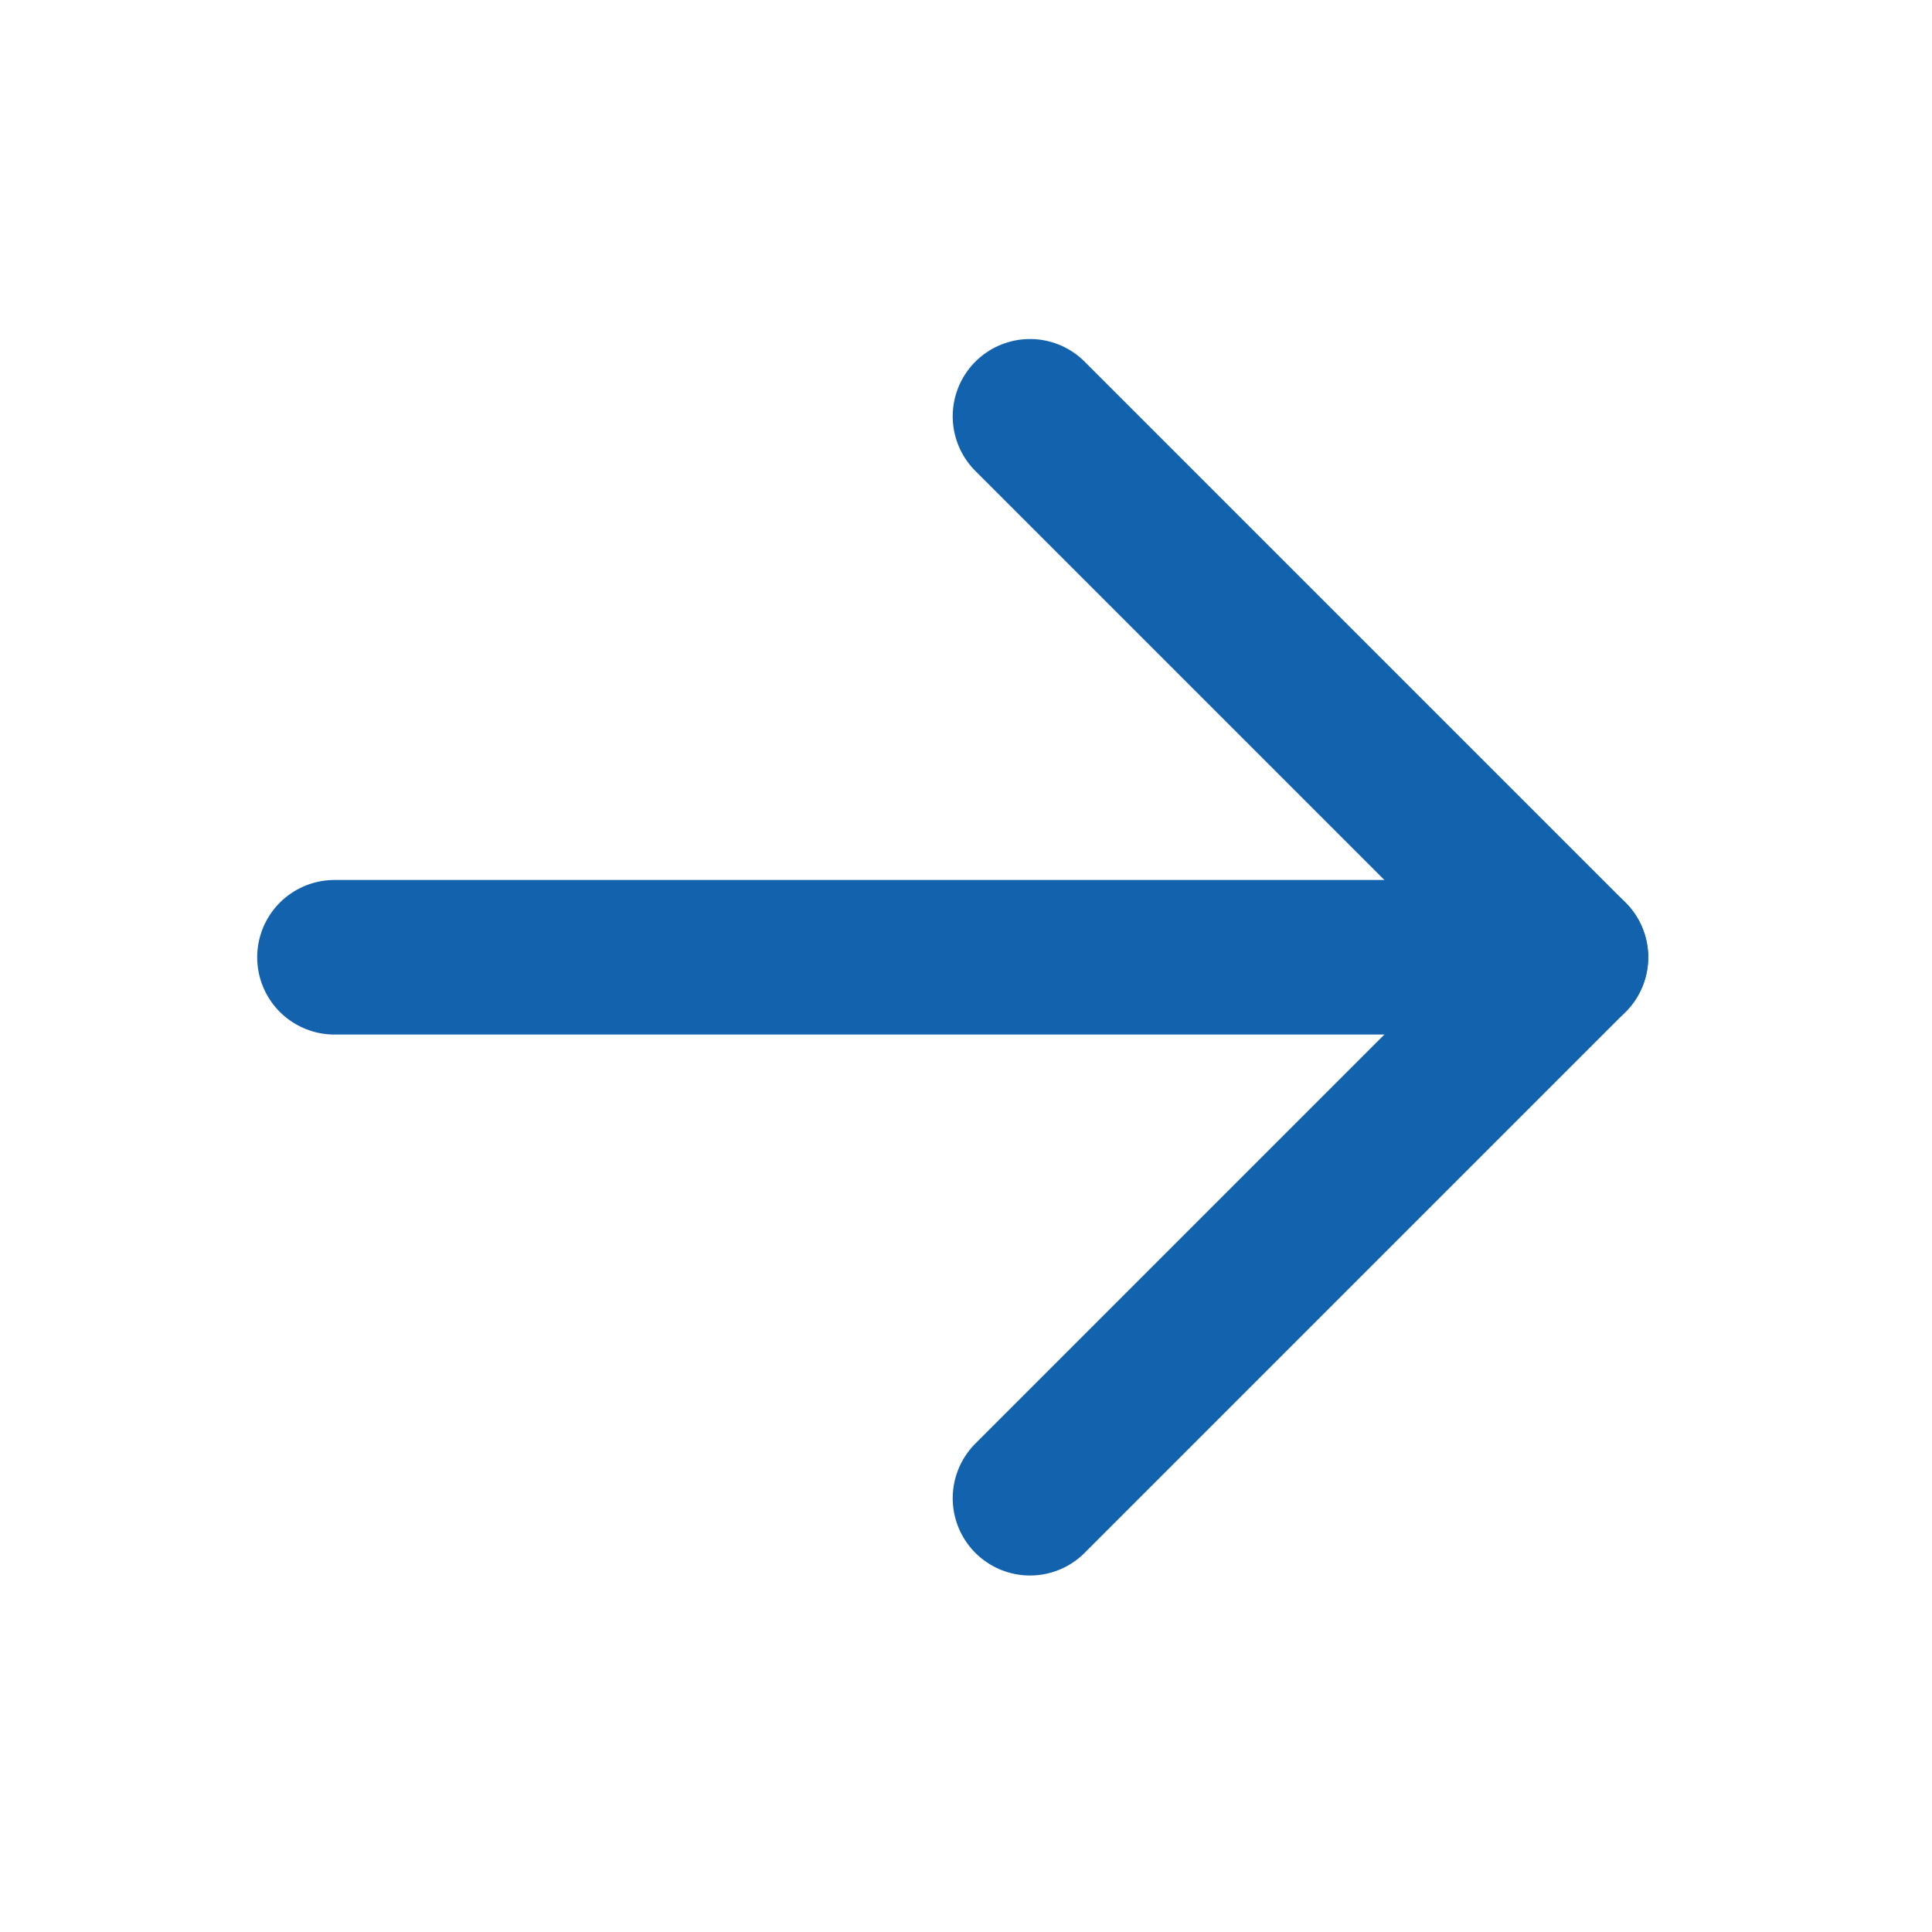
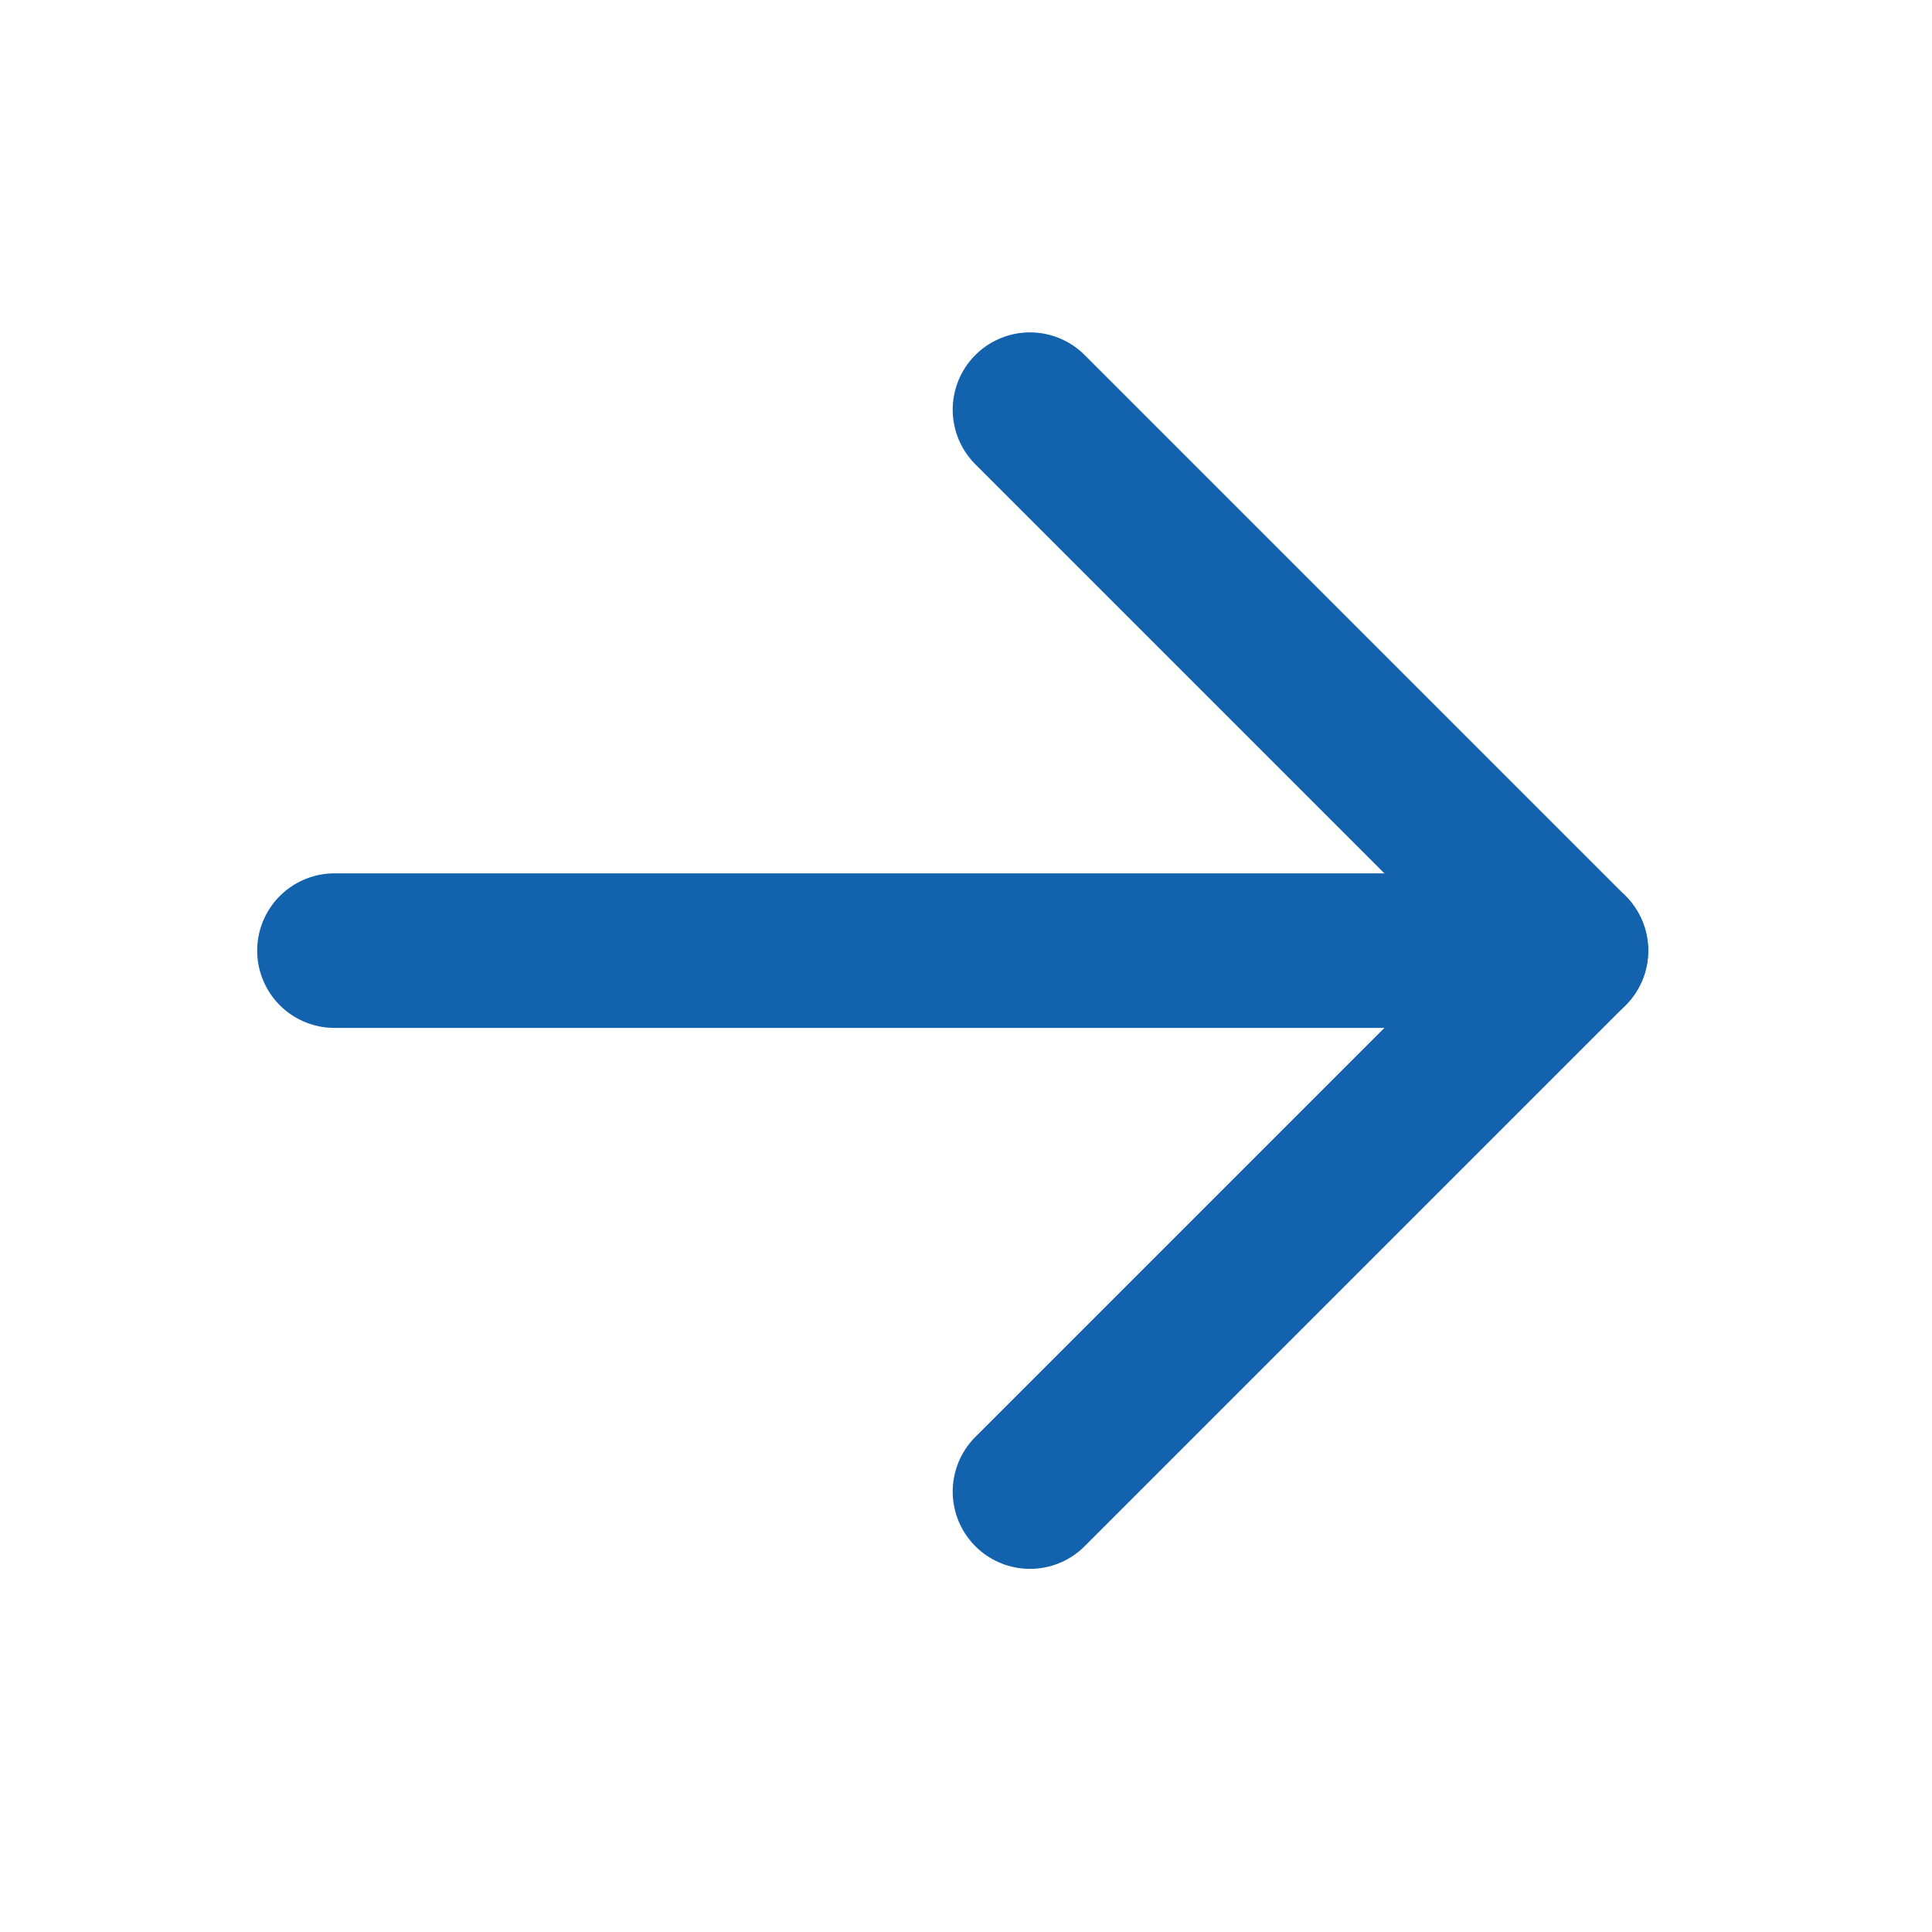
<svg xmlns="http://www.w3.org/2000/svg" width="25" height="25" viewBox="0 0 25 25" fill="none">
-   <path d="M4.328 12.387H20.328" stroke="#1262AE" stroke-width="2" stroke-linecap="round" stroke-linejoin="round" />
-   <path d="M13.328 5.387L20.328 12.387L13.328 19.387" stroke="#1262AE" stroke-width="2" stroke-linecap="round" stroke-linejoin="round" />
+   <path d="M4.328 12.301H20.328" stroke="#1262AE" stroke-width="2" stroke-linecap="round" stroke-linejoin="round" />
+   <path d="M13.328 5.301L20.328 12.301L13.328 19.301" stroke="#1262AE" stroke-width="2" stroke-linecap="round" stroke-linejoin="round" />
</svg>
